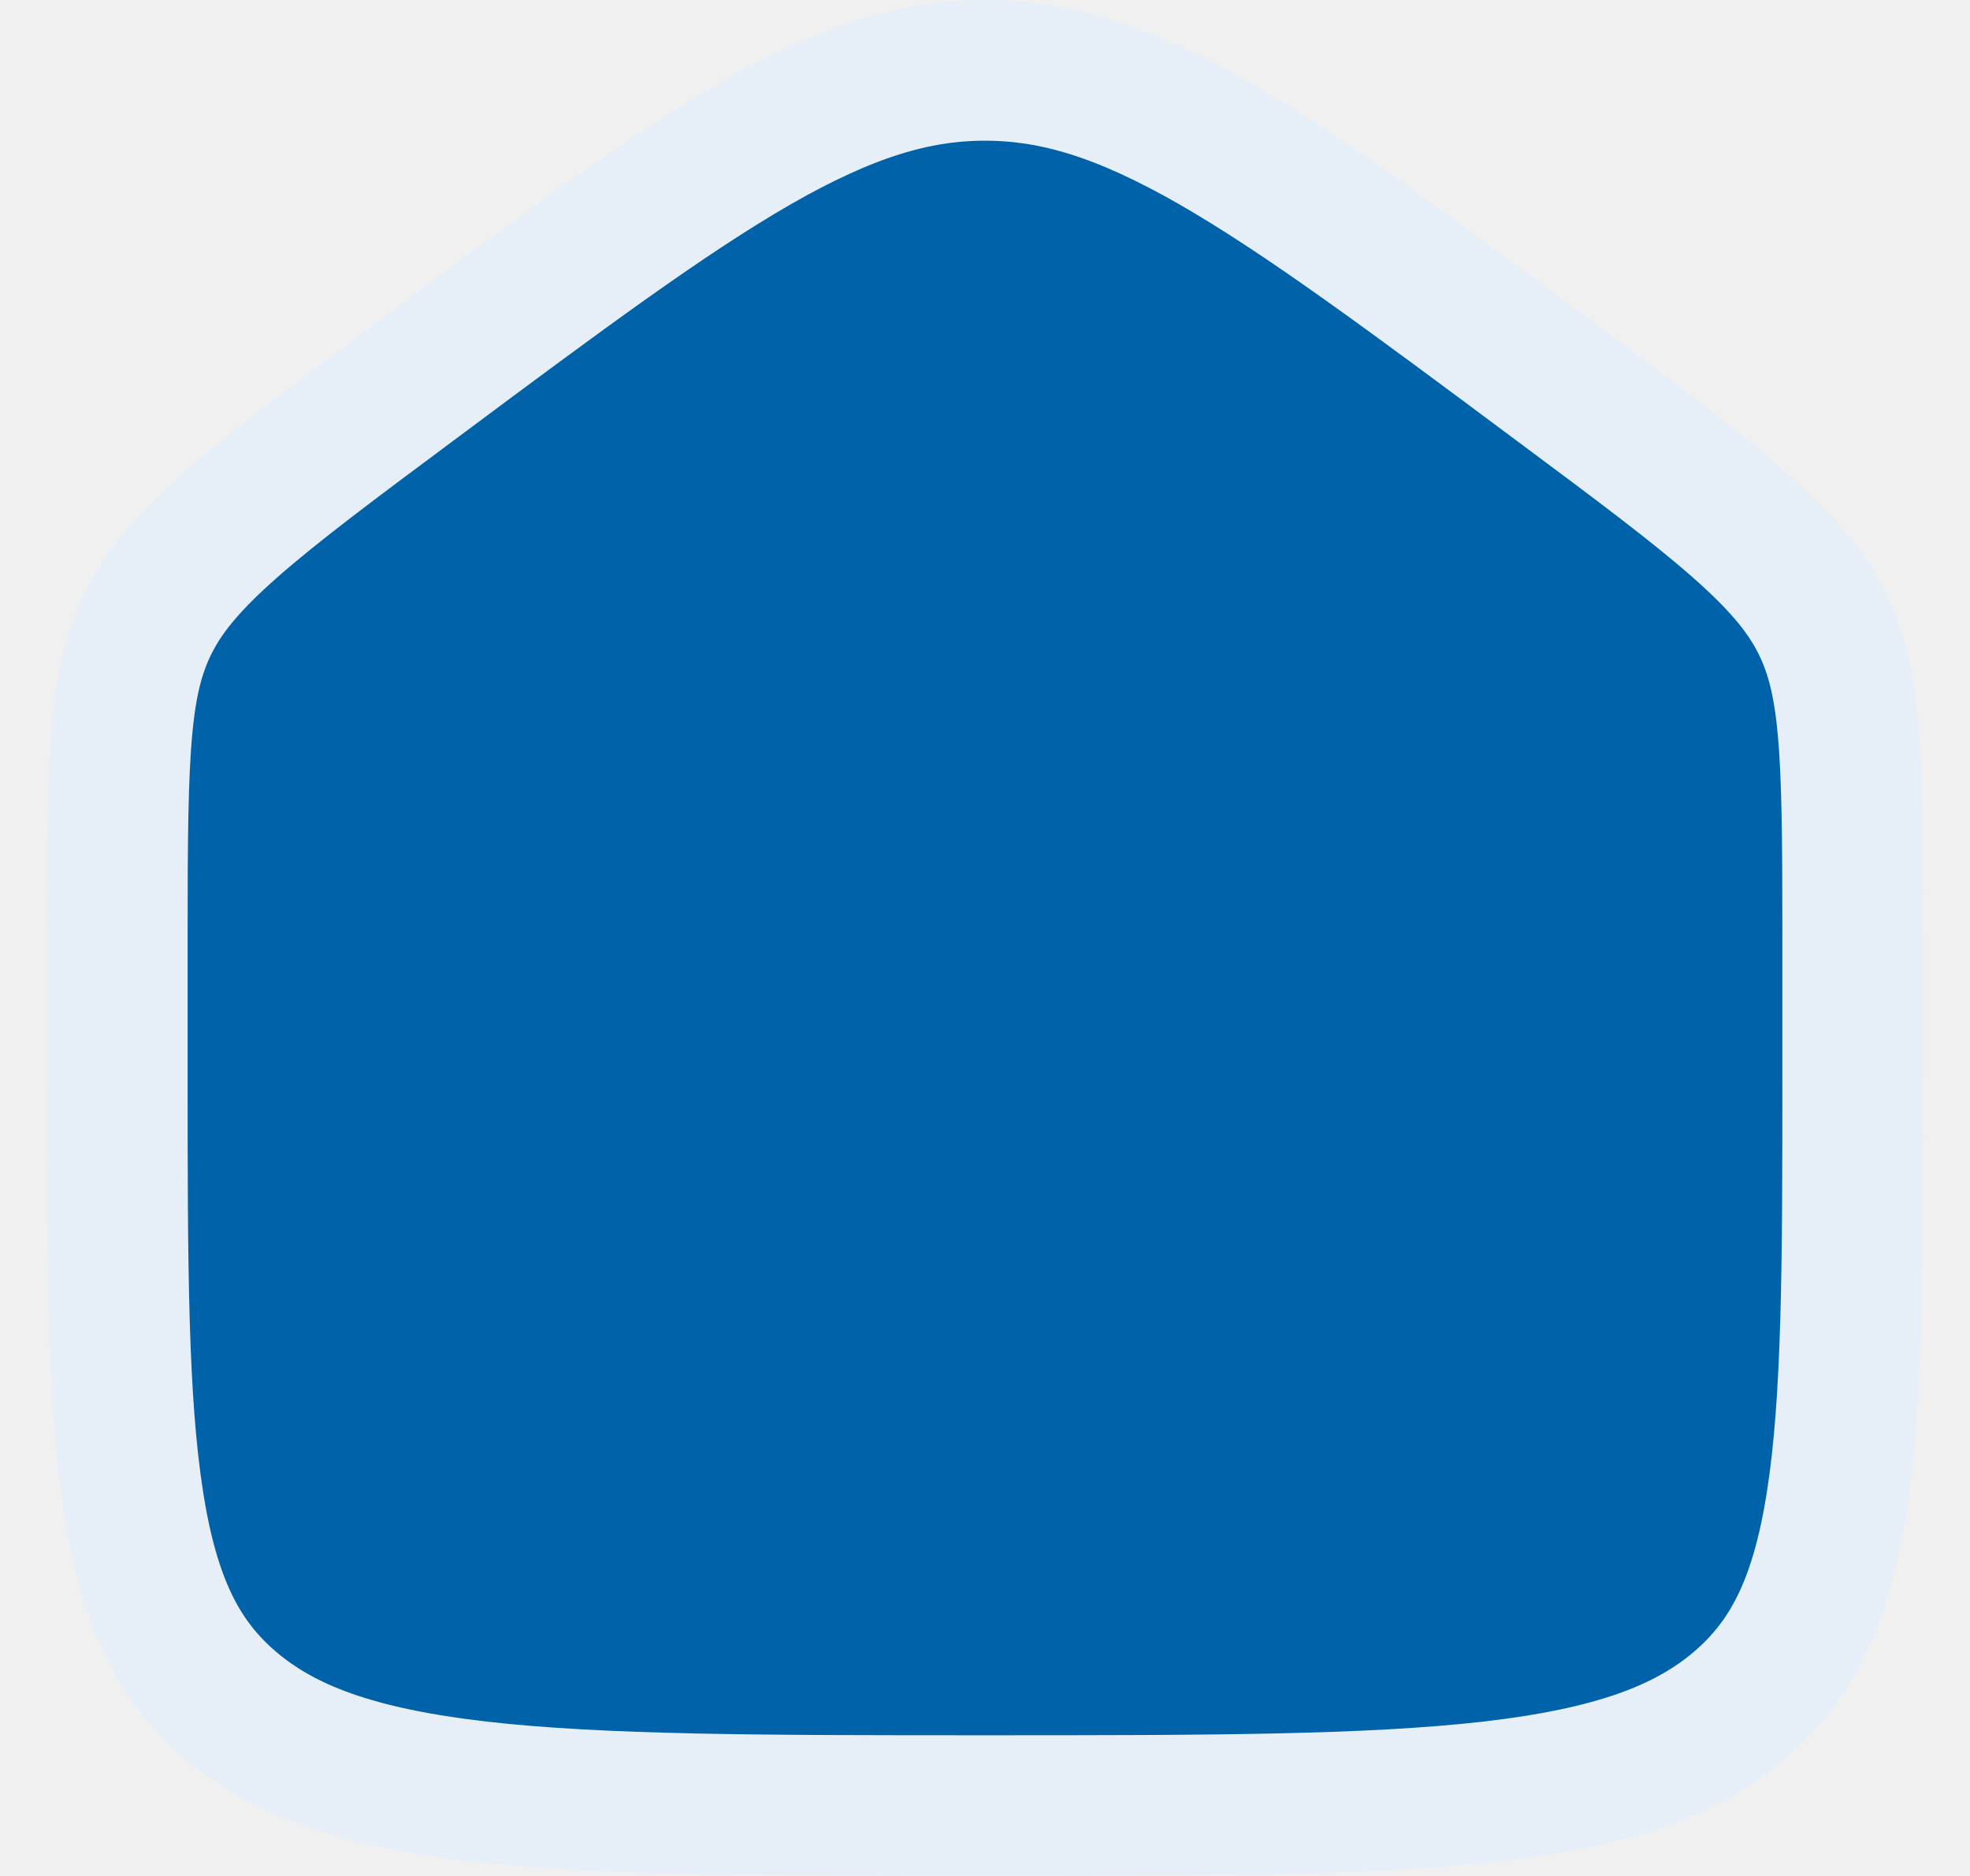
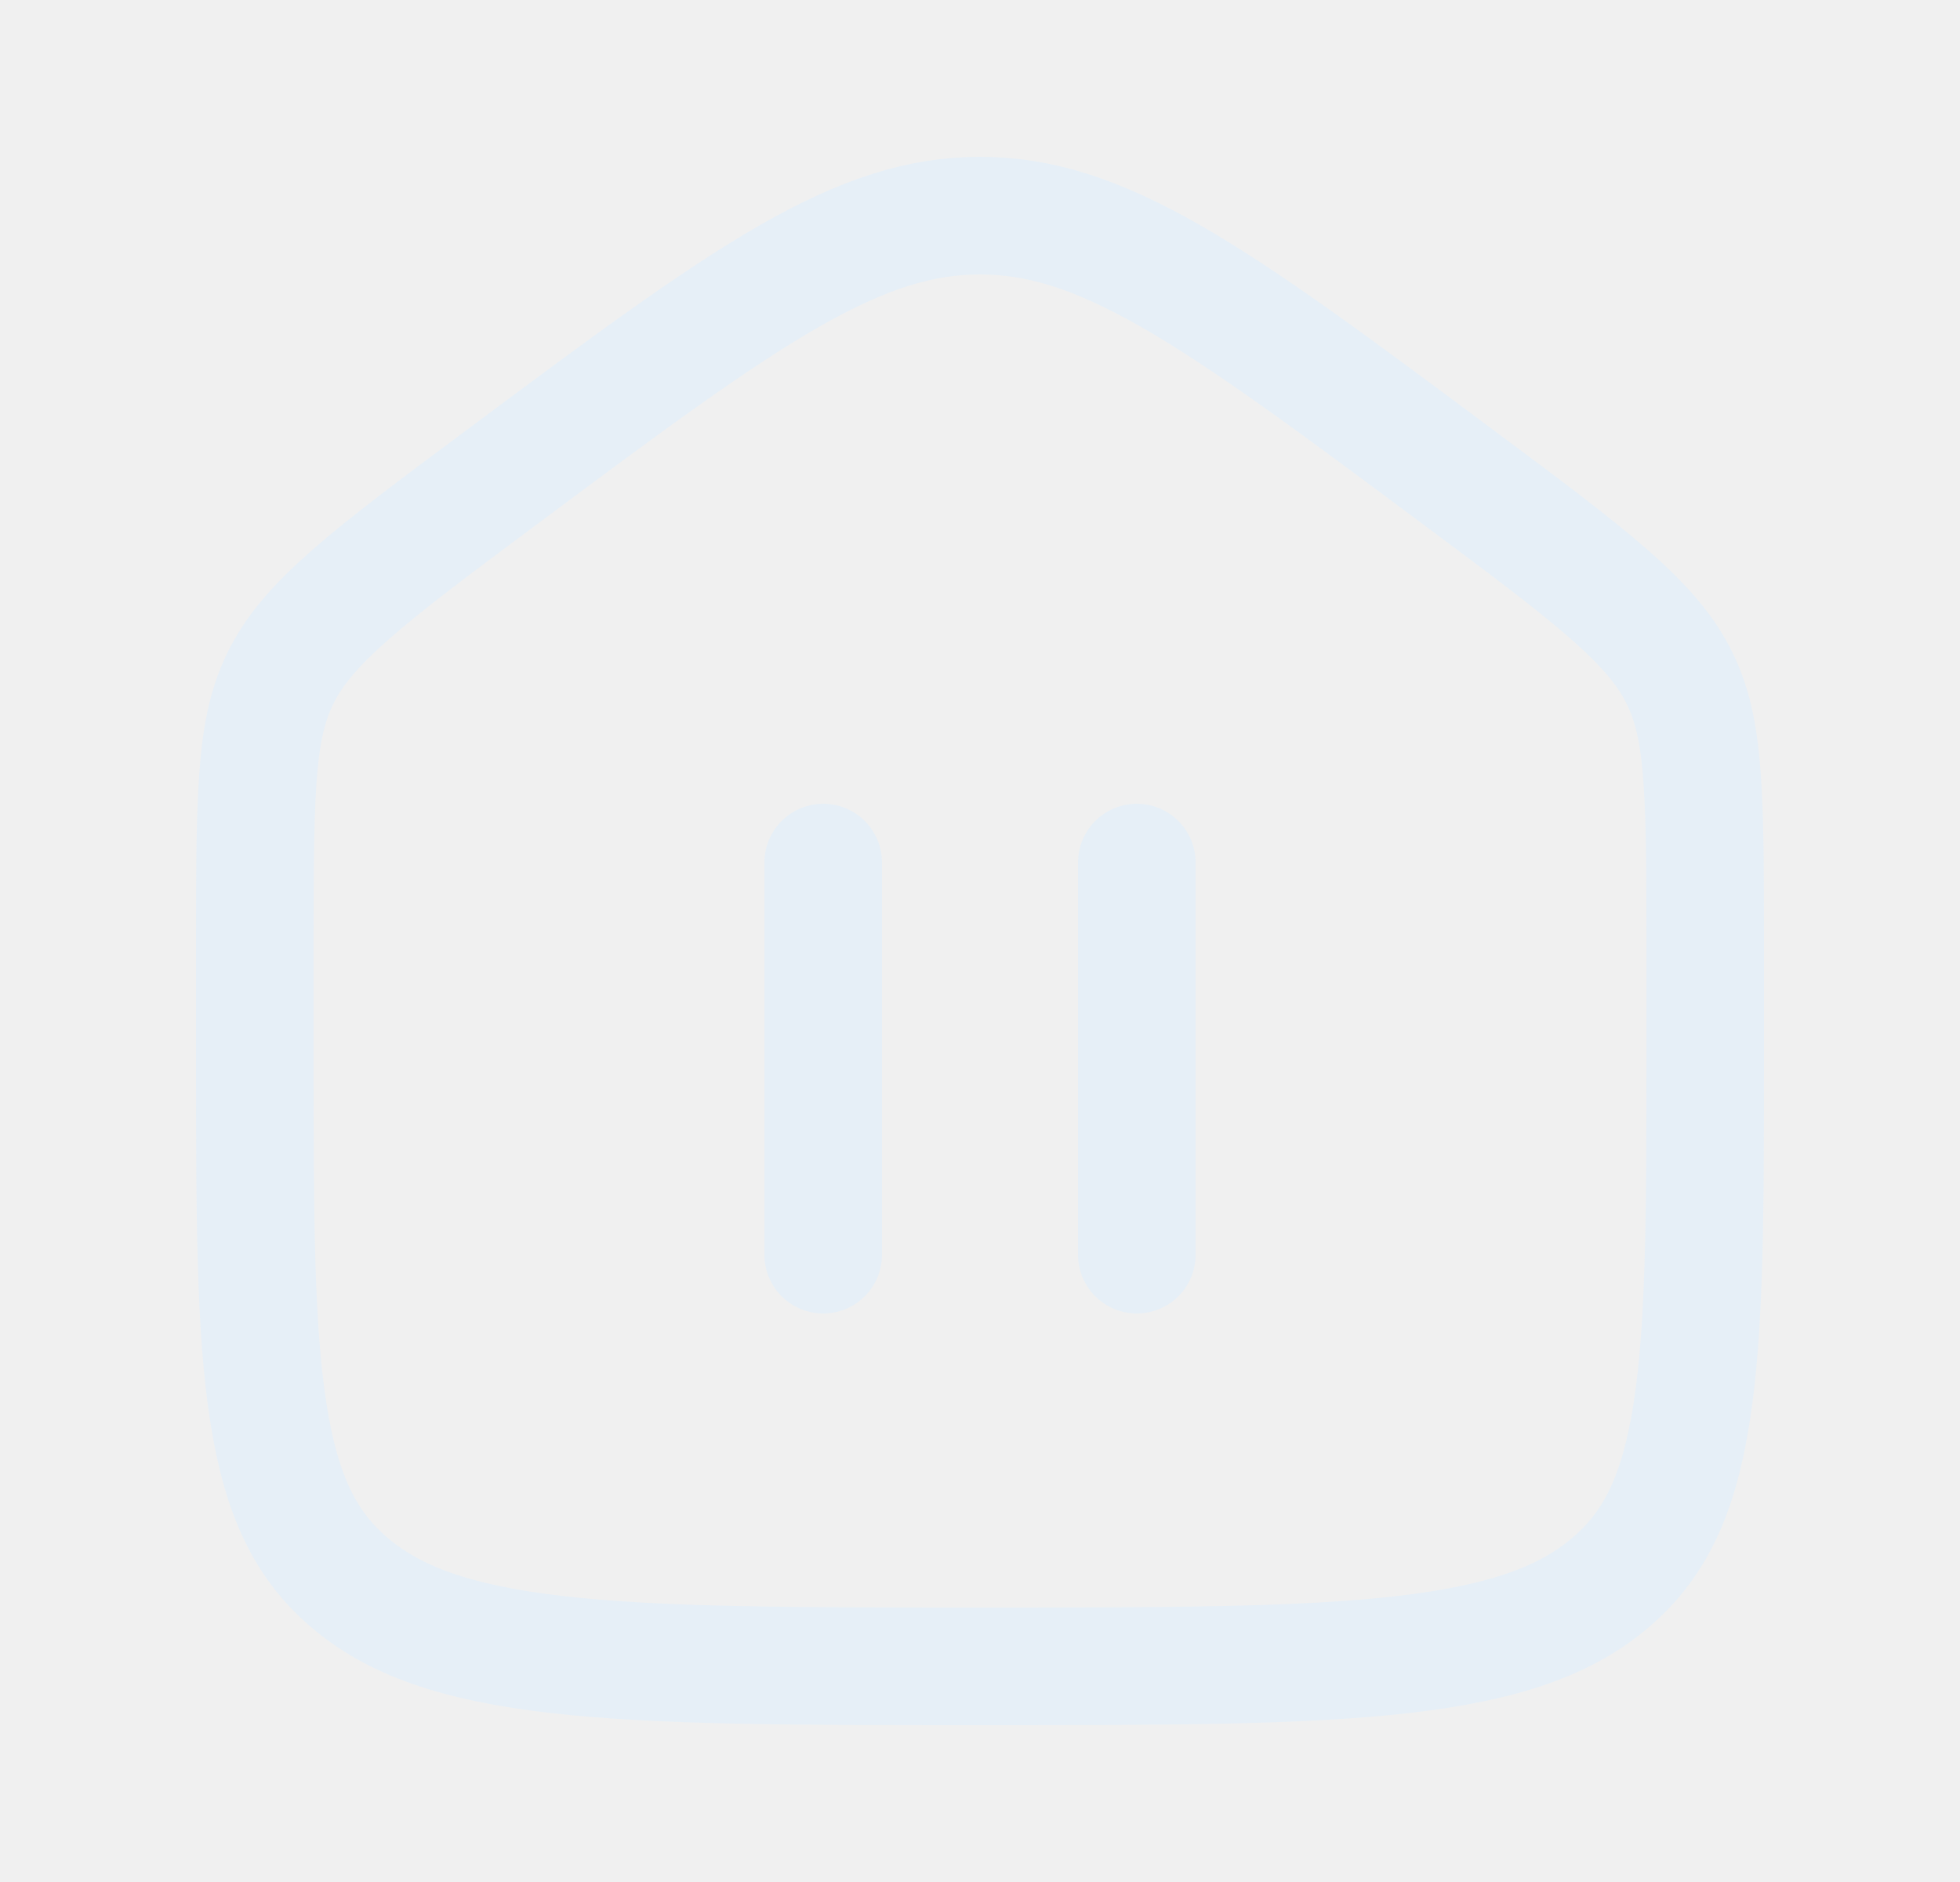
- <svg xmlns="http://www.w3.org/2000/svg" width="21" height="20" viewBox="0 0 21 20" fill="none">
-   <path d="M12.5 9V14" stroke="#E6EFF7" stroke-width="1.5" stroke-linecap="round" />
-   <path d="M8.5 9V14" stroke="#E6EFF7" stroke-width="1.5" stroke-linecap="round" />
-   <path d="M10.5 0.75C11.26 0.75 11.989 0.981 12.938 1.524C13.906 2.08 15.038 2.921 16.617 4.098C17.472 4.734 18.077 5.186 18.528 5.582C18.971 5.971 19.223 6.27 19.389 6.582C19.73 7.224 19.75 7.958 19.75 9.951V11.442C19.75 13.484 19.748 14.928 19.576 16.021C19.41 17.08 19.099 17.705 18.548 18.177C17.98 18.663 17.198 18.949 15.9 19.099C14.592 19.249 12.875 19.25 10.5 19.25C8.125 19.25 6.408 19.249 5.1 19.099C3.802 18.949 3.02 18.663 2.452 18.177C1.901 17.705 1.59 17.08 1.424 16.021C1.252 14.928 1.25 13.484 1.25 11.442V9.951C1.25 7.958 1.27 7.224 1.611 6.582C1.777 6.27 2.029 5.971 2.472 5.582C2.923 5.186 3.528 4.734 4.383 4.098C5.962 2.921 7.094 2.08 8.062 1.524C9.011 0.981 9.74 0.75 10.5 0.75Z" fill="#0063AA" stroke="#E6EFF7" stroke-width="1.5" />
+ <svg xmlns="http://www.w3.org/2000/svg" width="25" height="24" viewBox="0 0 25 24" fill="none">
+   <g clip-path="url(#clip0_3105_19780)">
+     <path d="M14.5 11V16" stroke="#E6EFF7" stroke-width="1.5" stroke-linecap="round" />
+     <path d="M10.5 11V16" stroke="#E6EFF7" stroke-width="1.5" stroke-linecap="round" />
+     <path d="M12.5 2.75C13.26 2.75 13.989 2.981 14.938 3.524C15.906 4.08 17.038 4.921 18.617 6.098C19.472 6.734 20.077 7.186 20.528 7.582C20.971 7.971 21.223 8.27 21.389 8.582C21.73 9.224 21.75 9.958 21.75 11.951V13.442C21.75 15.484 21.748 16.928 21.576 18.021C21.41 19.08 21.099 19.705 20.548 20.177C19.98 20.663 19.198 20.949 17.9 21.099C16.592 21.249 14.875 21.25 12.5 21.25C10.125 21.25 8.408 21.249 7.1 21.099C5.802 20.949 5.02 20.663 4.452 20.177C3.901 19.705 3.59 19.08 3.424 18.021C3.252 16.928 3.25 15.484 3.25 13.442V11.951C3.25 9.958 3.27 9.224 3.611 8.582C3.777 8.27 4.029 7.971 4.472 7.582C4.923 7.186 5.528 6.734 6.383 6.098C7.962 4.921 9.094 4.08 10.062 3.524C11.011 2.981 11.74 2.75 12.5 2.75Z" stroke="#E6EFF7" stroke-width="1.5" />
+   </g>
+   <defs>
+     <clipPath id="clip0_3105_19780">
+       <rect width="24" height="24" fill="white" transform="translate(0.5)" />
+     </clipPath>
+   </defs>
</svg>
